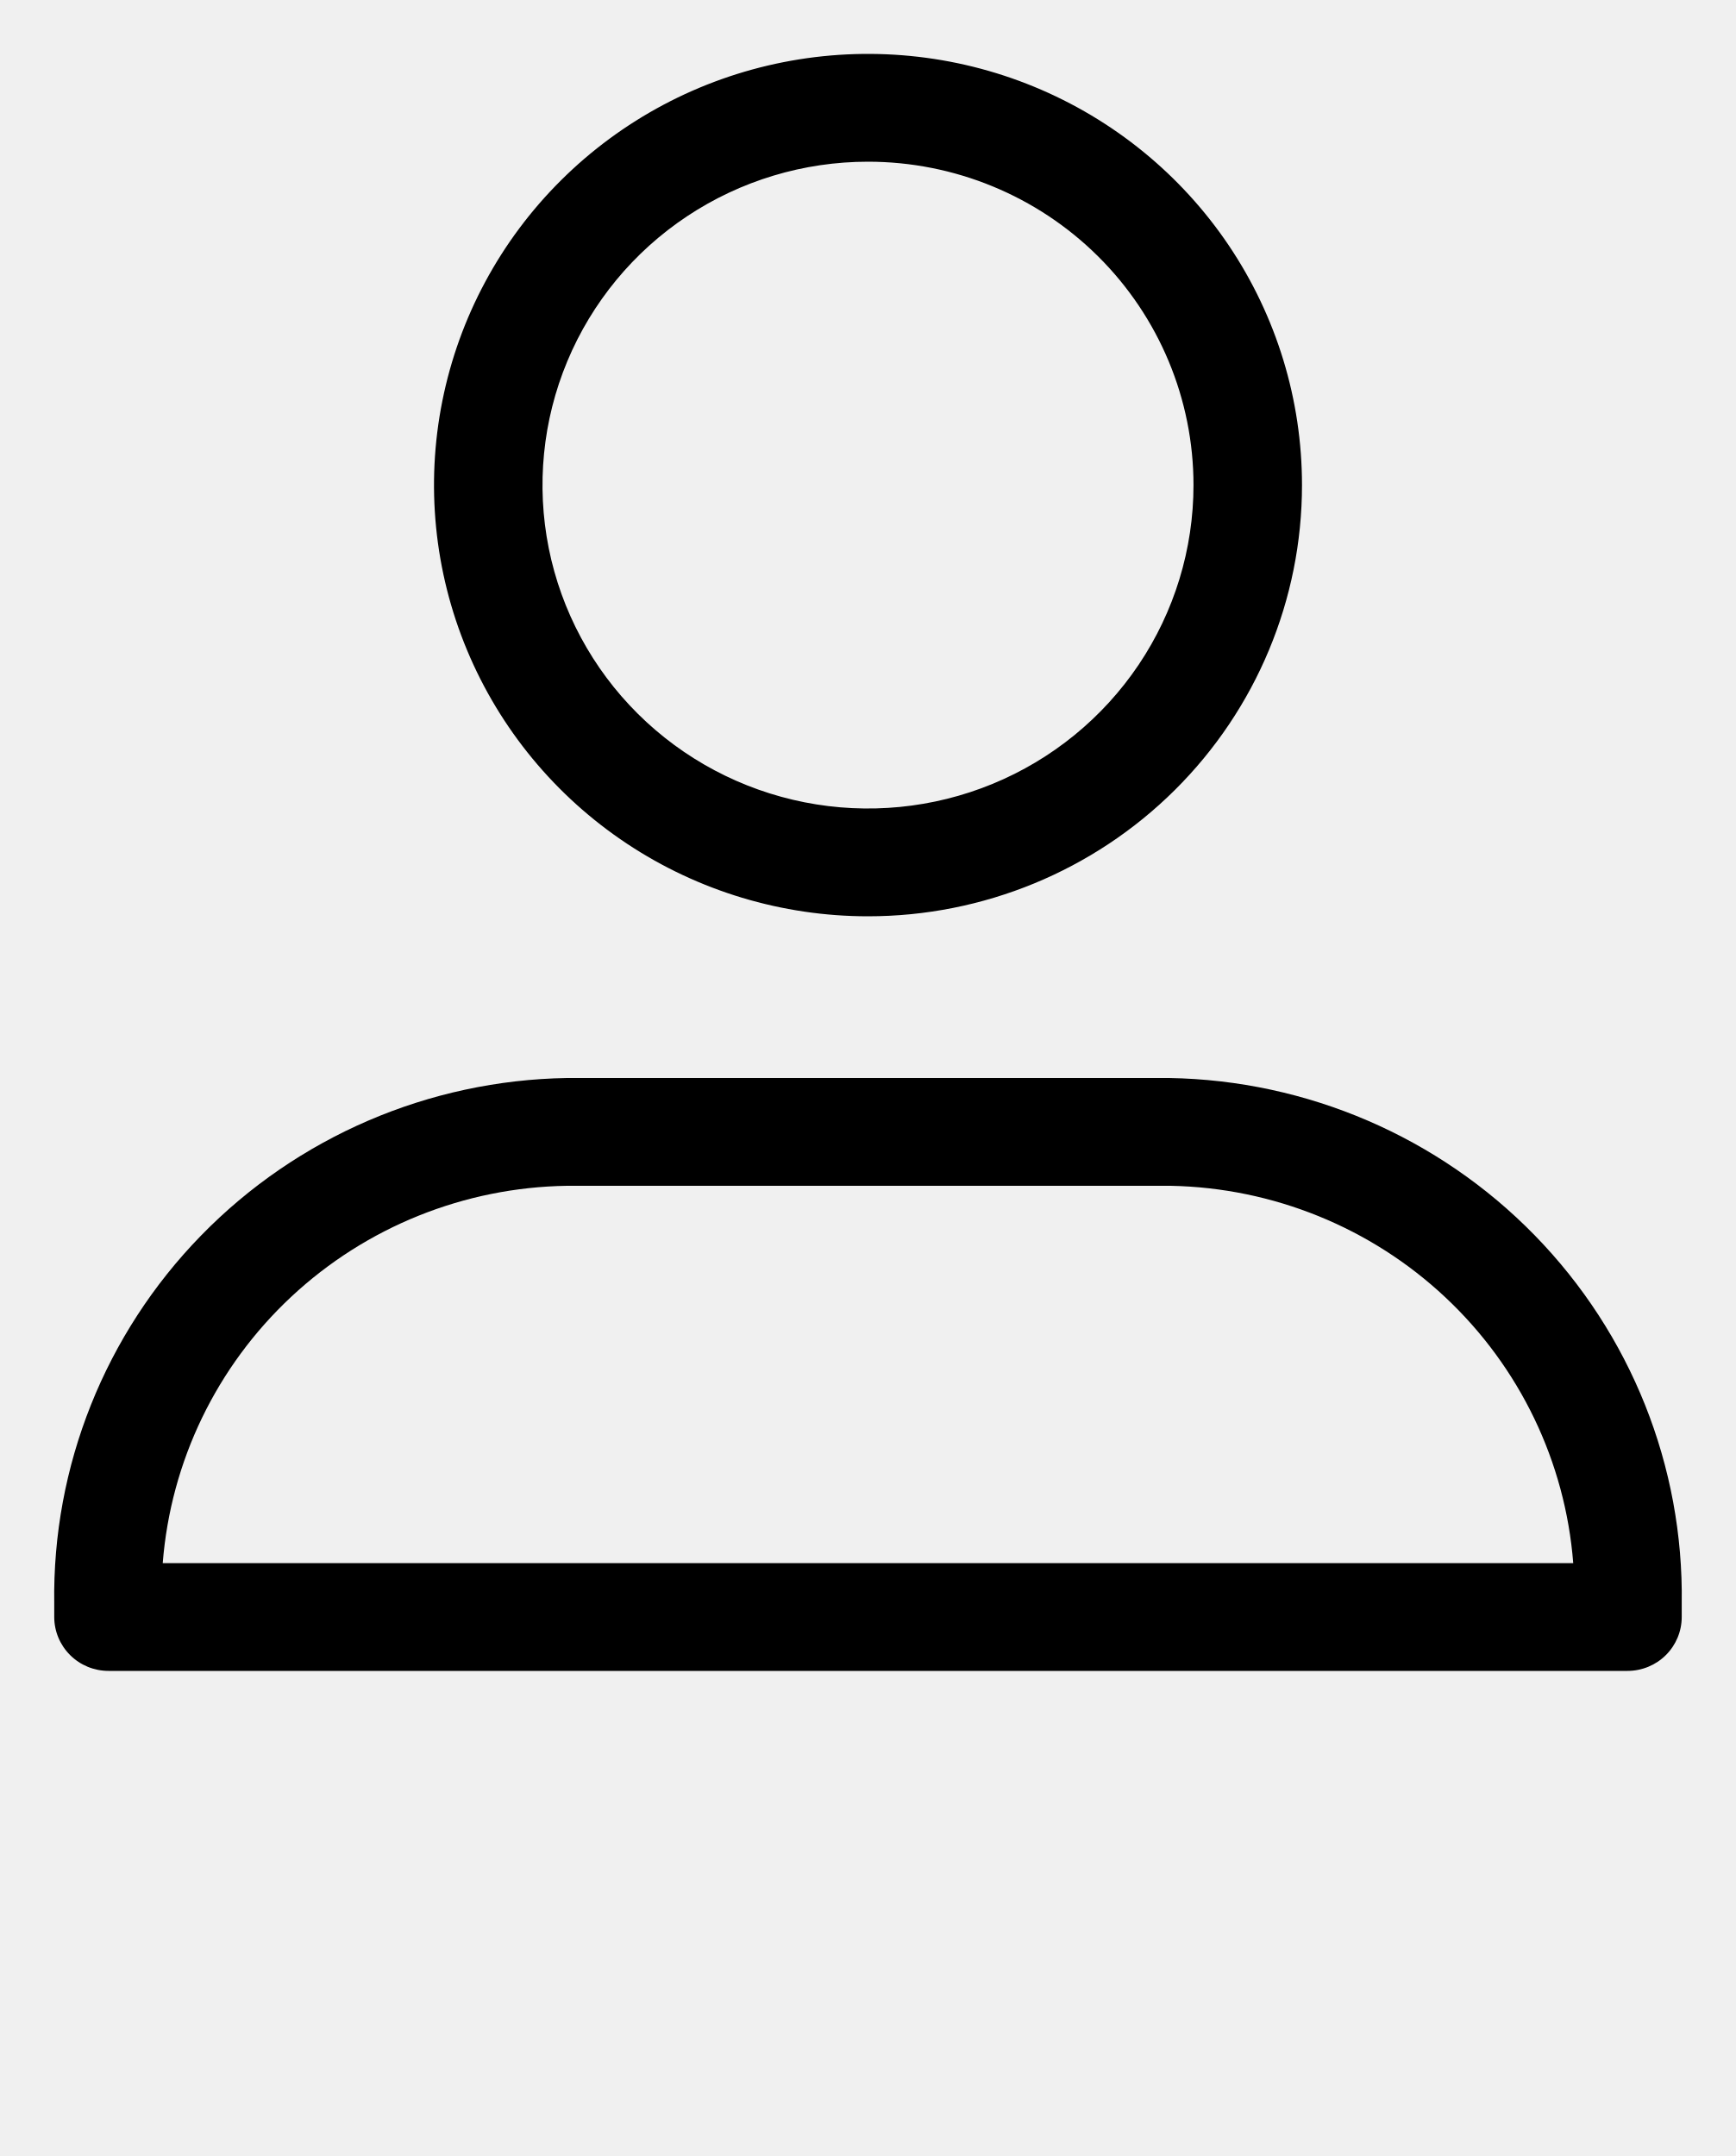
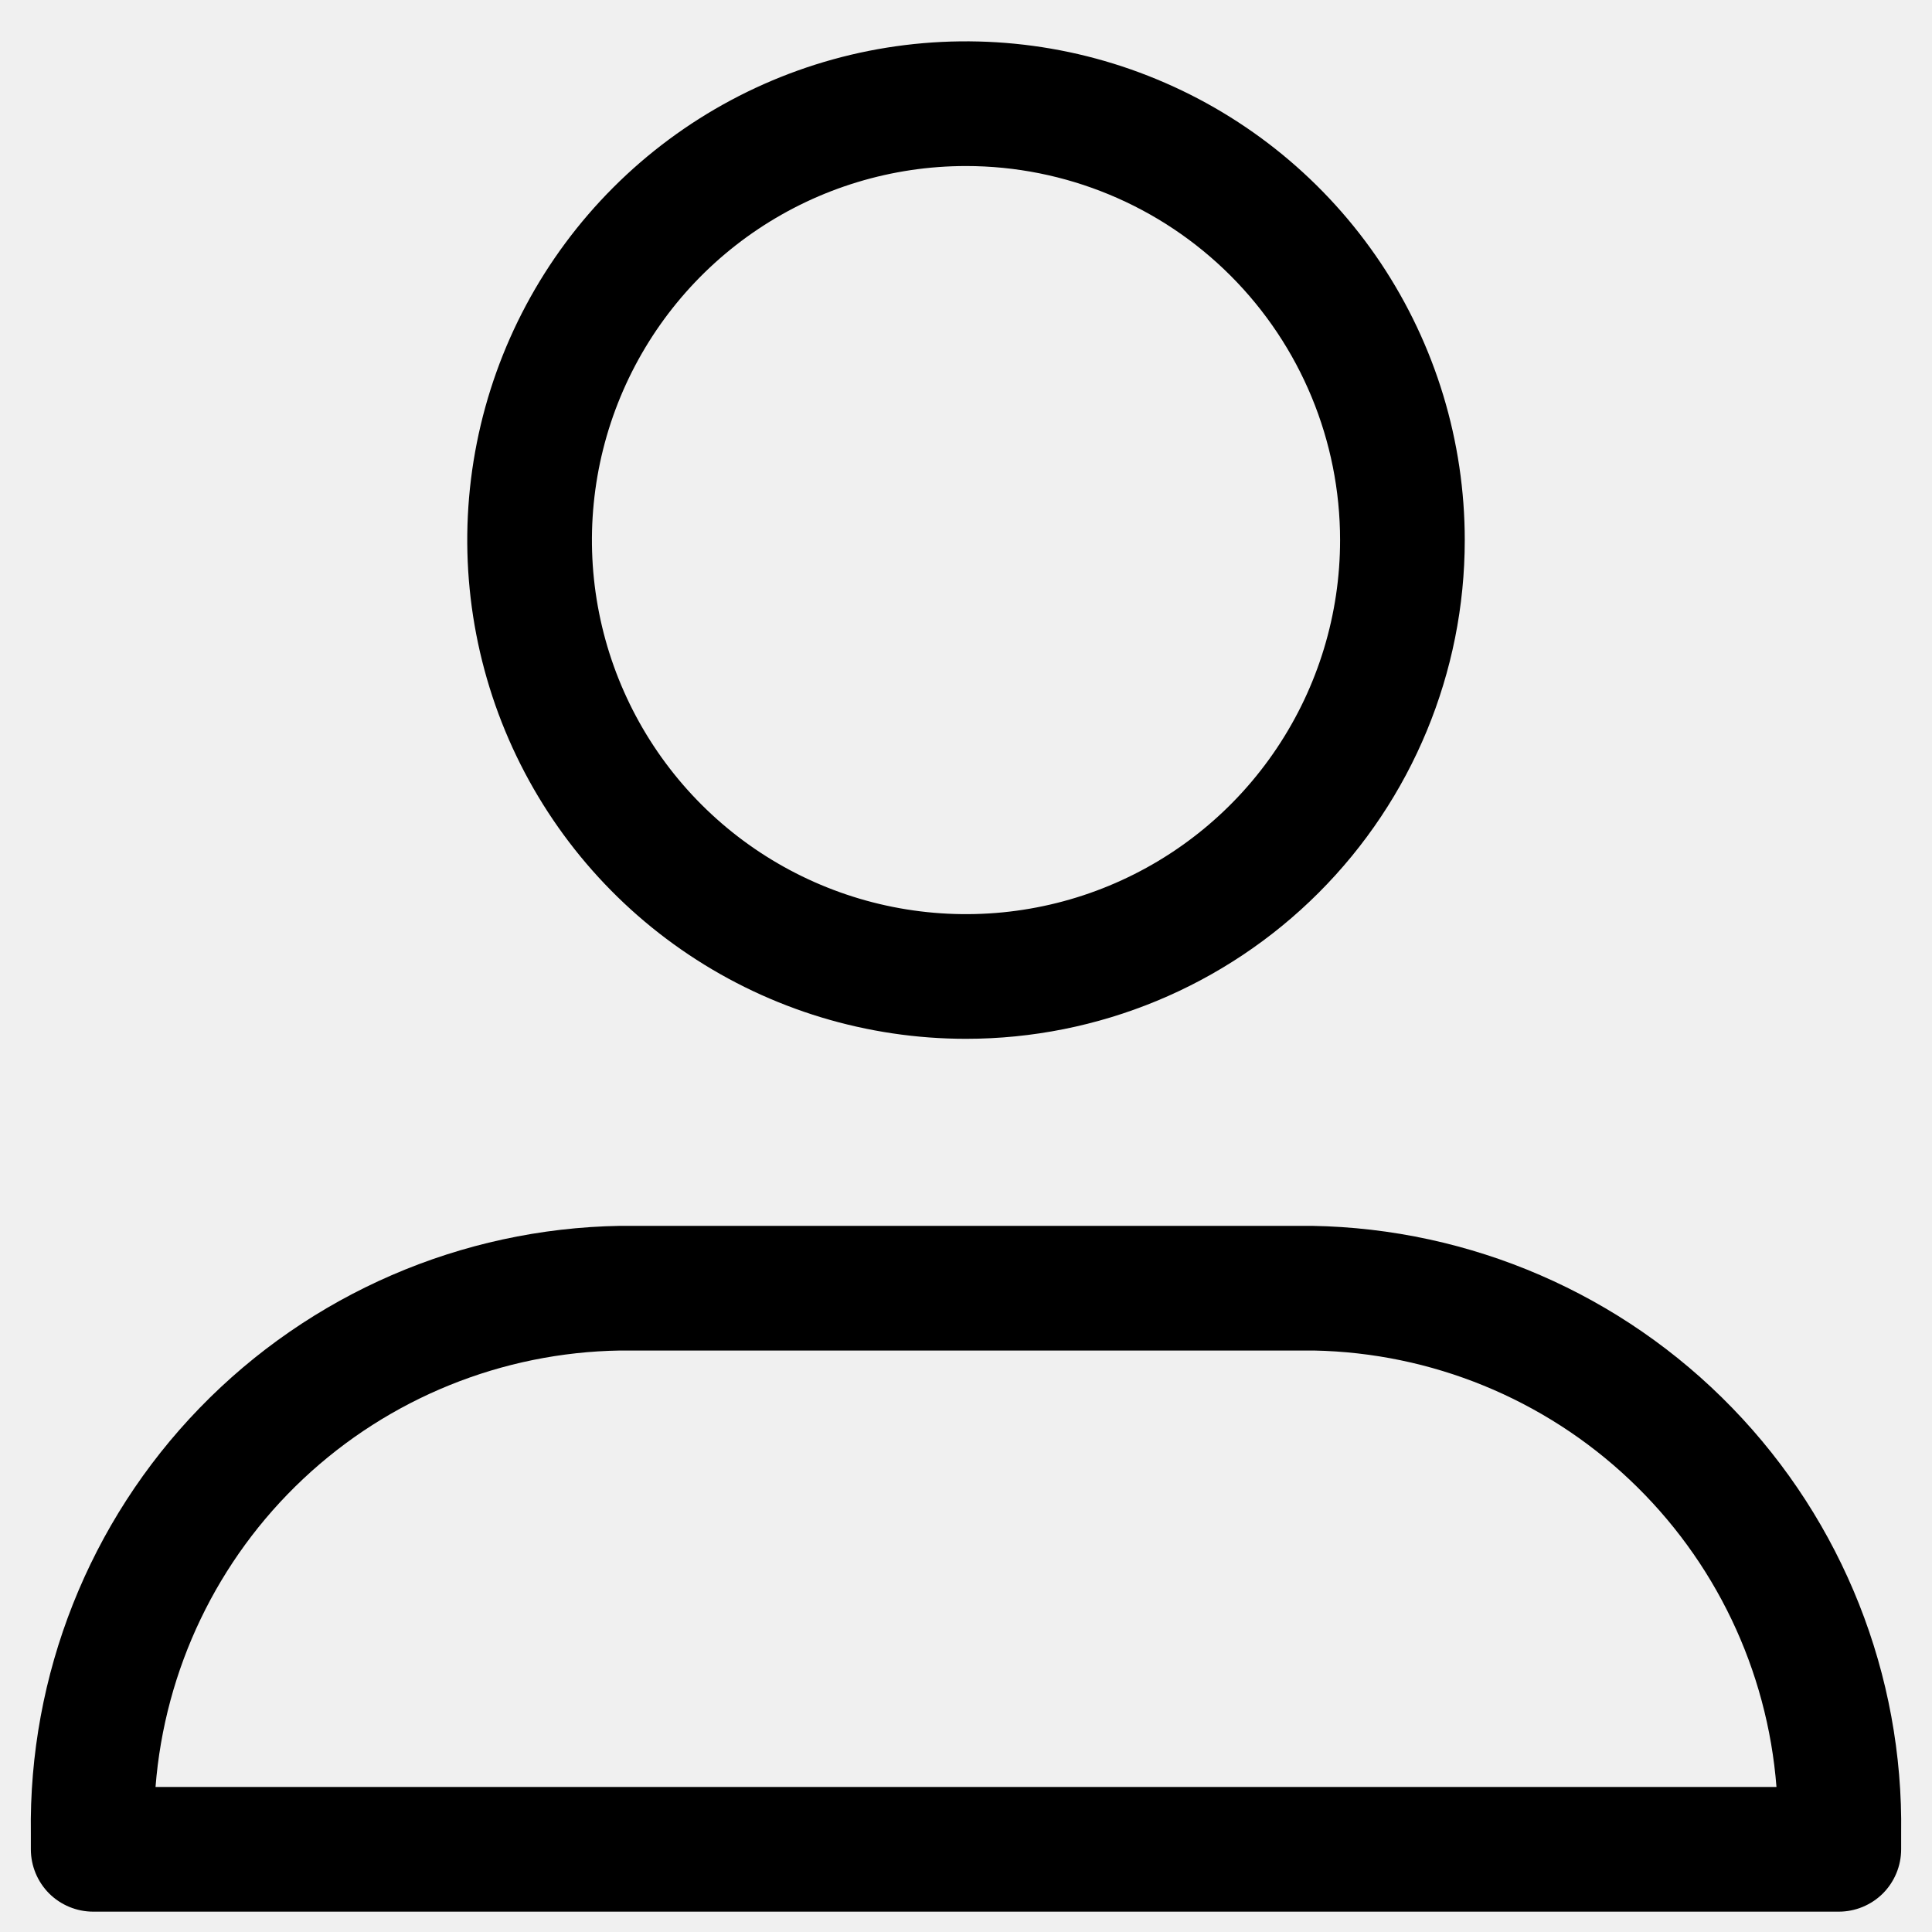
- <svg xmlns="http://www.w3.org/2000/svg" width="62" height="77" viewBox="0 0 62 77" fill="none">
-   <g clip-path="url(#clip0)">
-     <path d="M31 32.725C27.934 32.725 24.938 31.822 22.389 30.13C19.84 28.438 17.853 26.032 16.68 23.218C15.507 20.404 15.2 17.308 15.798 14.321C16.396 11.333 17.872 8.589 20.04 6.436C22.207 4.282 24.969 2.815 27.976 2.221C30.983 1.627 34.099 1.932 36.931 3.097C39.764 4.263 42.184 6.237 43.888 8.769C45.591 11.302 46.5 14.279 46.5 17.325C46.5 21.409 44.867 25.326 41.96 28.214C39.053 31.102 35.111 32.725 31 32.725ZM31 5.775C28.701 5.775 26.453 6.452 24.541 7.722C22.63 8.991 21.14 10.794 20.26 12.905C19.38 15.015 19.15 17.338 19.598 19.578C20.047 21.819 21.154 23.877 22.78 25.492C24.406 27.107 26.477 28.207 28.732 28.653C30.987 29.099 33.324 28.87 35.449 27.996C37.573 27.122 39.388 25.641 40.666 23.742C41.943 21.842 42.625 19.609 42.625 17.325C42.625 14.262 41.4 11.324 39.22 9.158C37.04 6.992 34.083 5.775 31 5.775Z" fill="black" />
-     <path d="M58.125 59.675H3.875C3.361 59.675 2.868 59.472 2.505 59.111C2.142 58.75 1.937 58.261 1.937 57.75V57.269C1.865 52.369 3.752 47.641 7.185 44.122C10.617 40.603 15.315 38.581 20.247 38.5H41.753C46.685 38.581 51.382 40.603 54.815 44.122C58.248 47.641 60.135 52.369 60.062 57.269V57.75C60.062 58.261 59.858 58.75 59.495 59.111C59.132 59.472 58.639 59.675 58.125 59.675ZM5.812 55.825H56.187C55.904 52.206 54.275 48.821 51.617 46.33C48.96 43.839 45.464 42.42 41.811 42.35H20.247C16.584 42.406 13.074 43.819 10.404 46.311C7.734 48.803 6.097 52.196 5.812 55.825Z" fill="black" />
-   </g>
-   <defs>
-     <clipPath id="clip0">
-       <rect width="62" height="77" fill="white" />
-     </clipPath>
-   </defs>
+ <svg xmlns="http://www.w3.org/2000/svg" width="32" height="32" viewBox="0 0 32 32" fill="none">
+   <path d="M16 17.206C14.366 17.206 12.769 16.722 11.41 15.814C10.052 14.907 8.993 13.616 8.368 12.107C7.743 10.597 7.579 8.936 7.898 7.334C8.217 5.732 9.003 4.26 10.159 3.104C11.314 1.949 12.786 1.162 14.388 0.843C15.991 0.525 17.652 0.688 19.161 1.314C20.671 1.939 21.961 2.998 22.869 4.356C23.776 5.715 24.261 7.312 24.261 8.946C24.261 11.136 23.39 13.238 21.841 14.787C20.292 16.336 18.191 17.206 16 17.206ZM16 2.75C14.775 2.75 13.577 3.113 12.558 3.794C11.539 4.475 10.745 5.443 10.276 6.575C9.807 7.707 9.684 8.953 9.923 10.154C10.162 11.356 10.752 12.46 11.619 13.327C12.485 14.193 13.589 14.783 14.791 15.022C15.993 15.261 17.239 15.139 18.371 14.67C19.503 14.201 20.471 13.407 21.151 12.388C21.832 11.369 22.196 10.171 22.196 8.946C22.196 7.302 21.543 5.727 20.381 4.565C19.219 3.403 17.643 2.75 16 2.75Z" fill="black" />
+   <path d="M30.456 31.663H1.543C1.27 31.663 1.007 31.554 0.813 31.361C0.62 31.167 0.511 30.904 0.511 30.63V30.372C0.472 27.744 1.478 25.207 3.307 23.32C5.137 21.432 7.641 20.348 10.269 20.304H21.731C24.359 20.348 26.863 21.432 28.692 23.32C30.522 25.207 31.528 27.744 31.489 30.372V30.63C31.489 30.904 31.38 31.167 31.187 31.361C30.993 31.554 30.73 31.663 30.456 31.663ZM2.576 29.598H29.424C29.273 27.657 28.405 25.841 26.988 24.505C25.572 23.168 23.709 22.407 21.762 22.369H10.269C8.317 22.4 6.446 23.157 5.023 24.494C3.6 25.831 2.728 27.651 2.576 29.598Z" fill="black" />
</svg>
